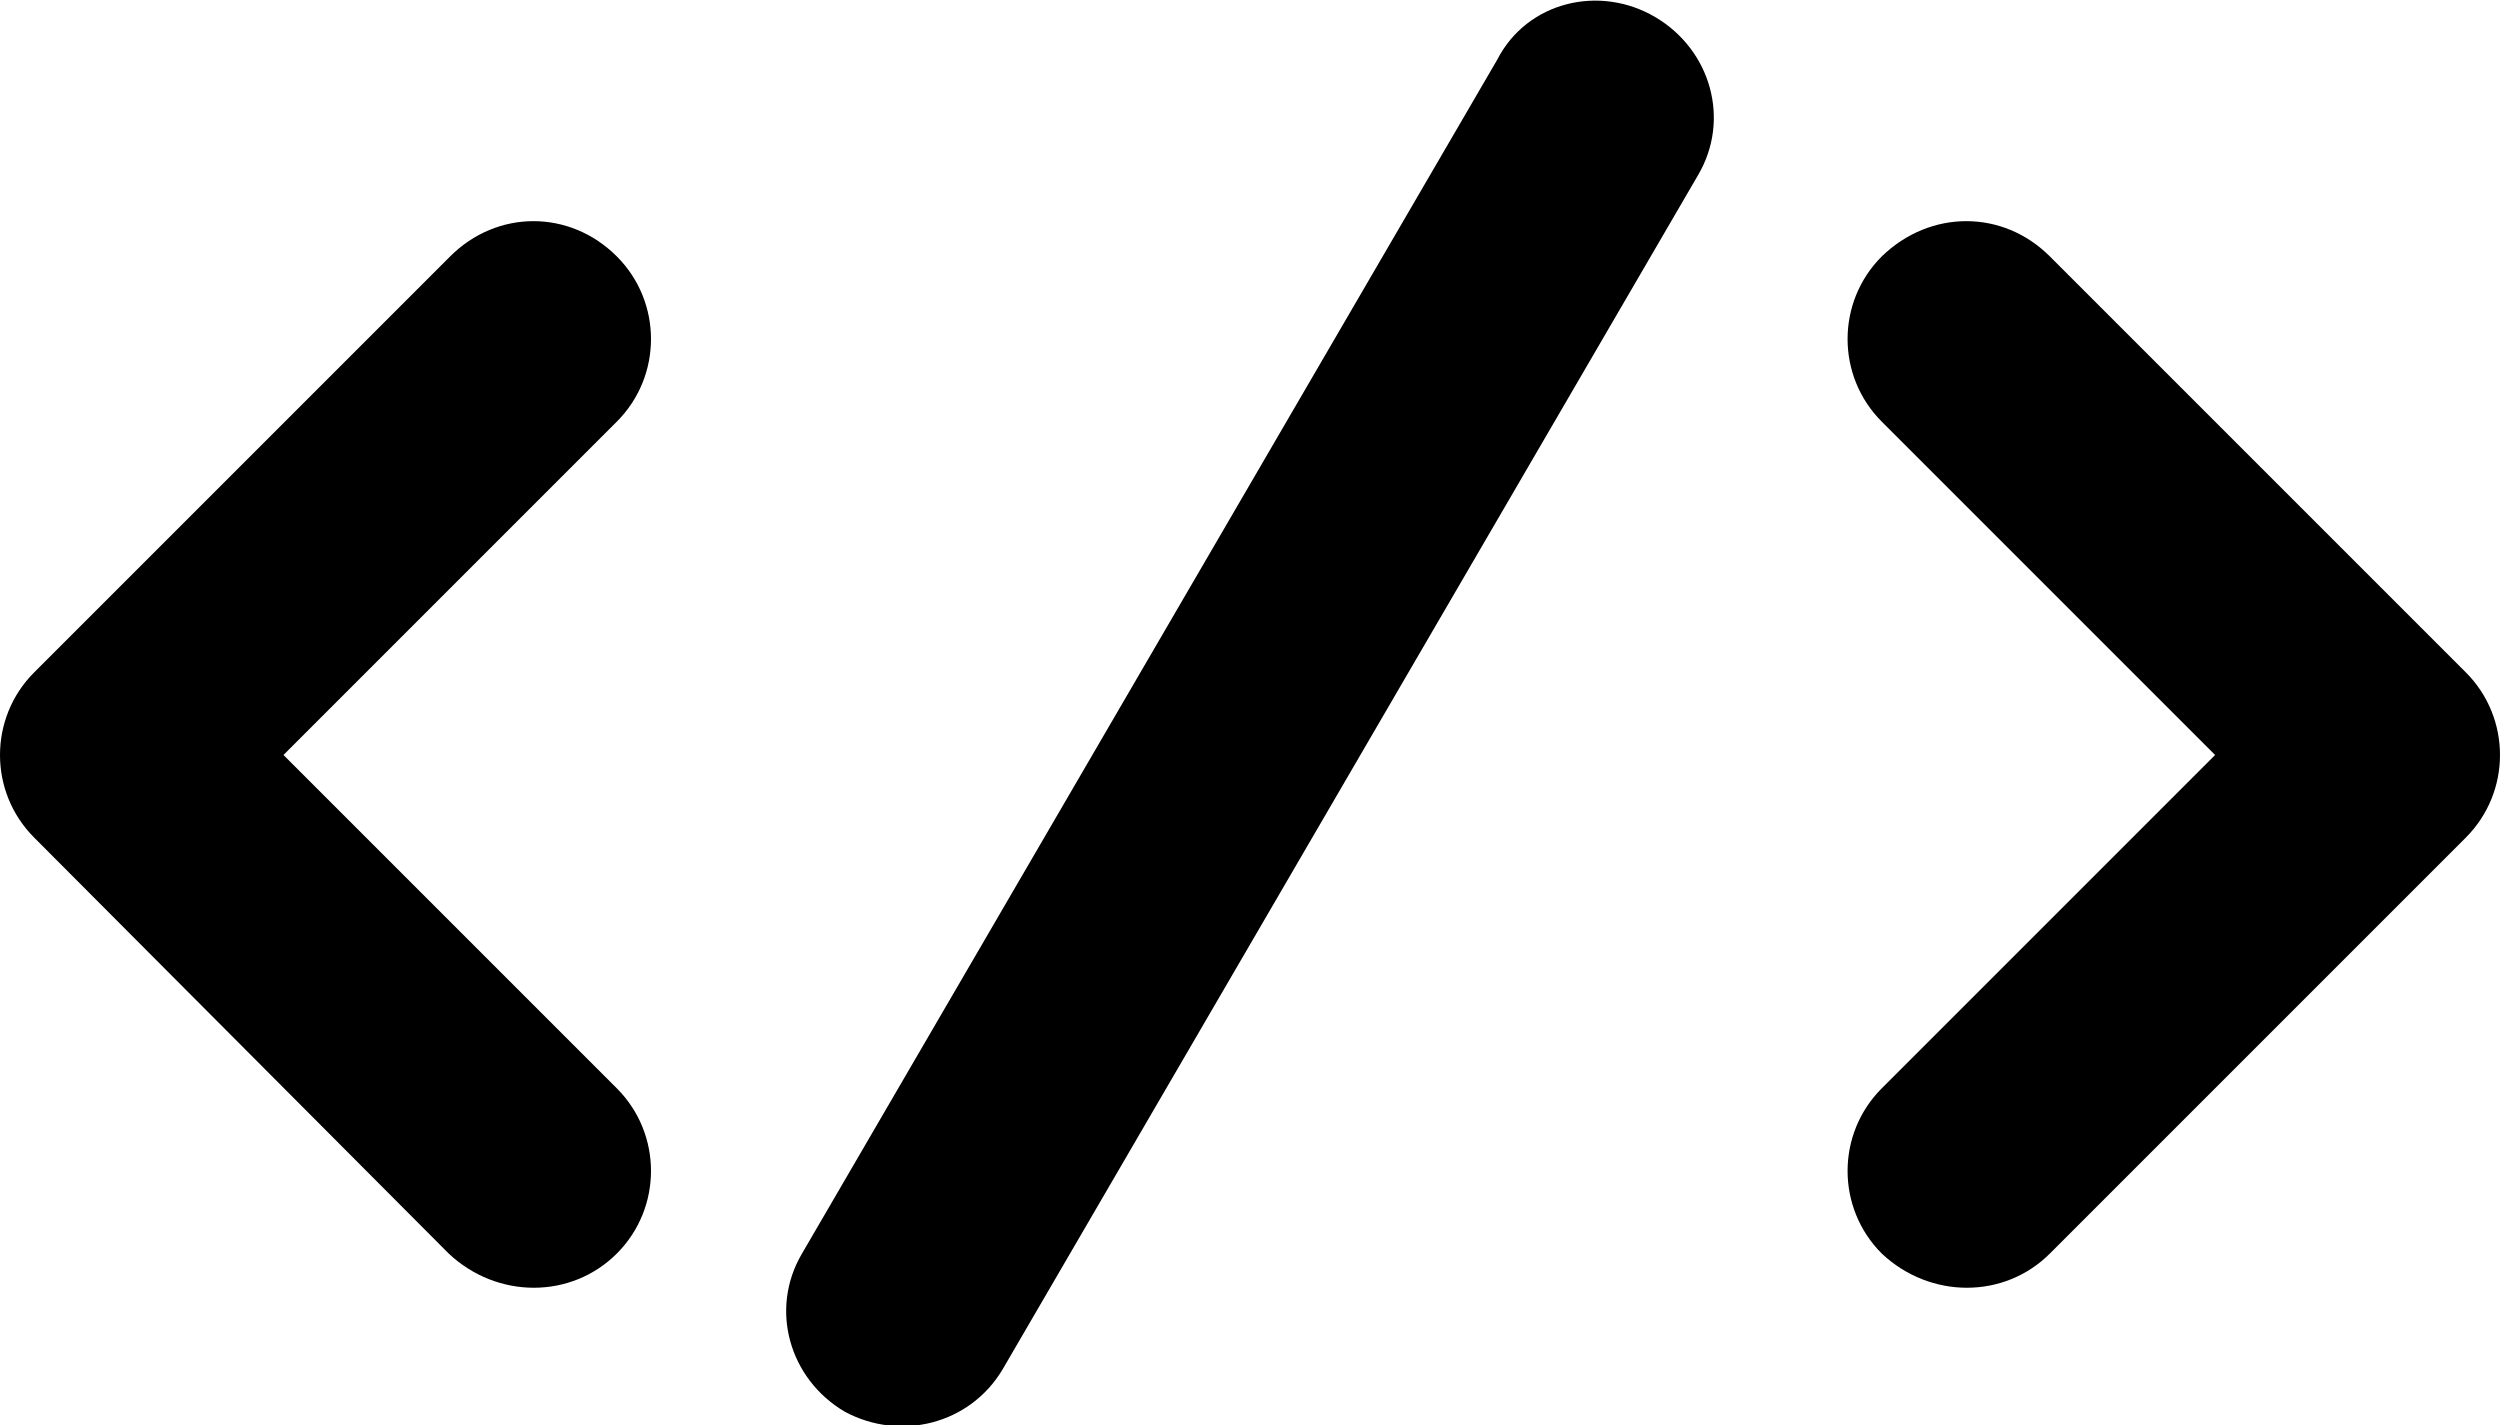
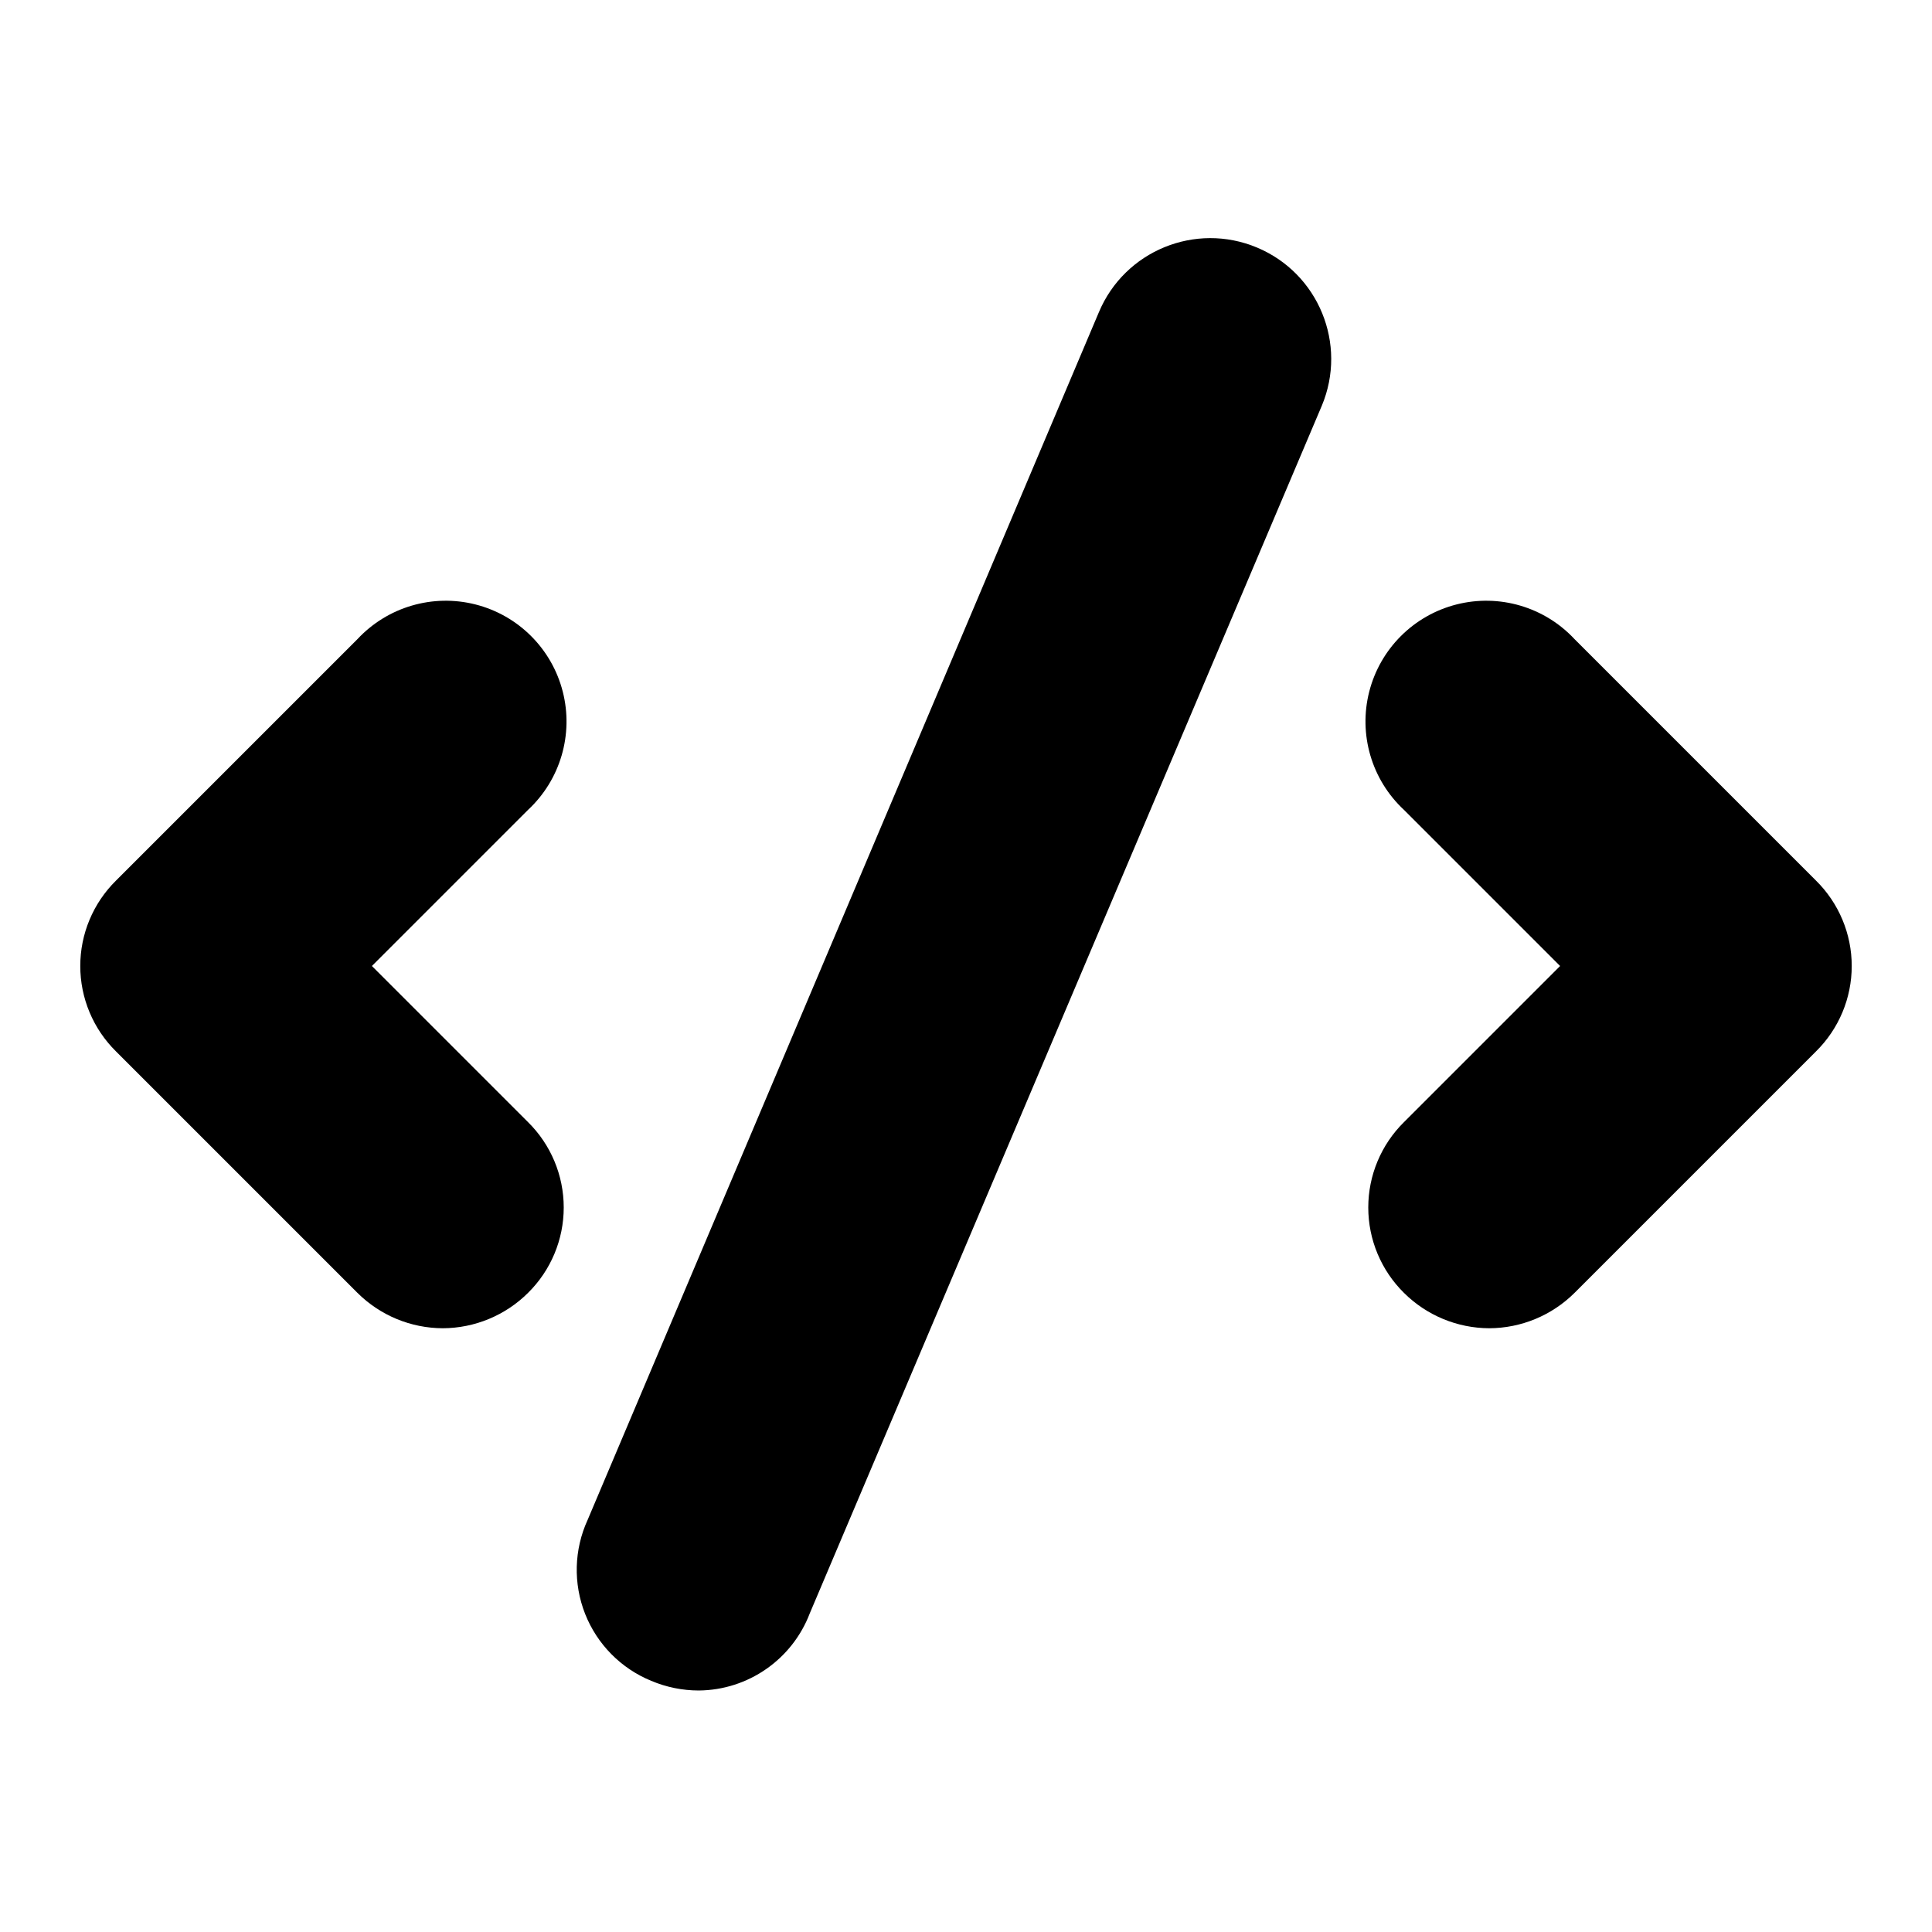
- <svg xmlns="http://www.w3.org/2000/svg" version="1.1" id="Layer_1" x="0px" y="0px" width="175.5px" height="100px" viewBox="0 5.2 175.5 100" style="enable-background:new 0 5.2 175.5 100;" xml:space="preserve">
-   <g>
-     <path d="M116.2,6.4c3.9,2.3,5.3,7.2,3,11.1l-48.8,83.8c-2.3,3.9-7.2,5.1-11.1,3c-3.9-2.3-5.3-7.2-3-11.1l48.8-83.8   C107.2,5.3,112.3,4.1,116.2,6.4z" />
-     <path d="M143.9,23.2l29.2,29.2c3.2,3.2,3.2,8.4,0,11.6l-29.2,29.2c-3.2,3.2-8.4,3.2-11.8,0c-3.2-3.2-3.2-8.4,0-11.6l23.4-23.4   l-23.4-23.4c-3.2-3.2-3.2-8.4,0-11.6C135.5,19.9,140.6,19.9,143.9,23.2z" />
-     <path d="M43.3,23.2c3.2,3.2,3.2,8.4,0,11.6L19.9,58.2l23.4,23.4c3.2,3.2,3.2,8.4,0,11.6c-3.2,3.2-8.4,3.2-11.8,0L2.4,64   c-3.2-3.2-3.2-8.4,0-11.6l29.2-29.2C34.9,19.9,40,19.9,43.3,23.2z" />
-   </g>
+ <svg xmlns="http://www.w3.org/2000/svg" viewBox="0 0 24 24">
+   <path d="M5.5,16.5a1.51,1.51,0,0,1-1.06-.44l-3-3a1.49,1.49,0,0,1,0-2.12l3-3a1.5,1.5,0,1,1,2.12,2.12L4.62,12l1.94,1.94a1.49,1.49,0,0,1,0,2.12A1.51,1.51,0,0,1,5.5,16.5Z" />
+   <path d="M18.5,16.5a1.51,1.51,0,0,1-1.06-.44,1.49,1.49,0,0,1,0-2.12L19.38,12l-1.94-1.94a1.5,1.5,0,1,1,2.12-2.12l3,3a1.49,1.49,0,0,1,0,2.12l-3,3A1.51,1.51,0,0,1,18.5,16.5Z" />
+   <path d="M8.68,21a1.52,1.52,0,0,1-.59-.12,1.49,1.49,0,0,1-.79-2l6.35-15a1.5,1.5,0,0,1,2.77,1.16l-6.36,15A1.49,1.49,0,0,1,8.68,21Z" />
</svg>
